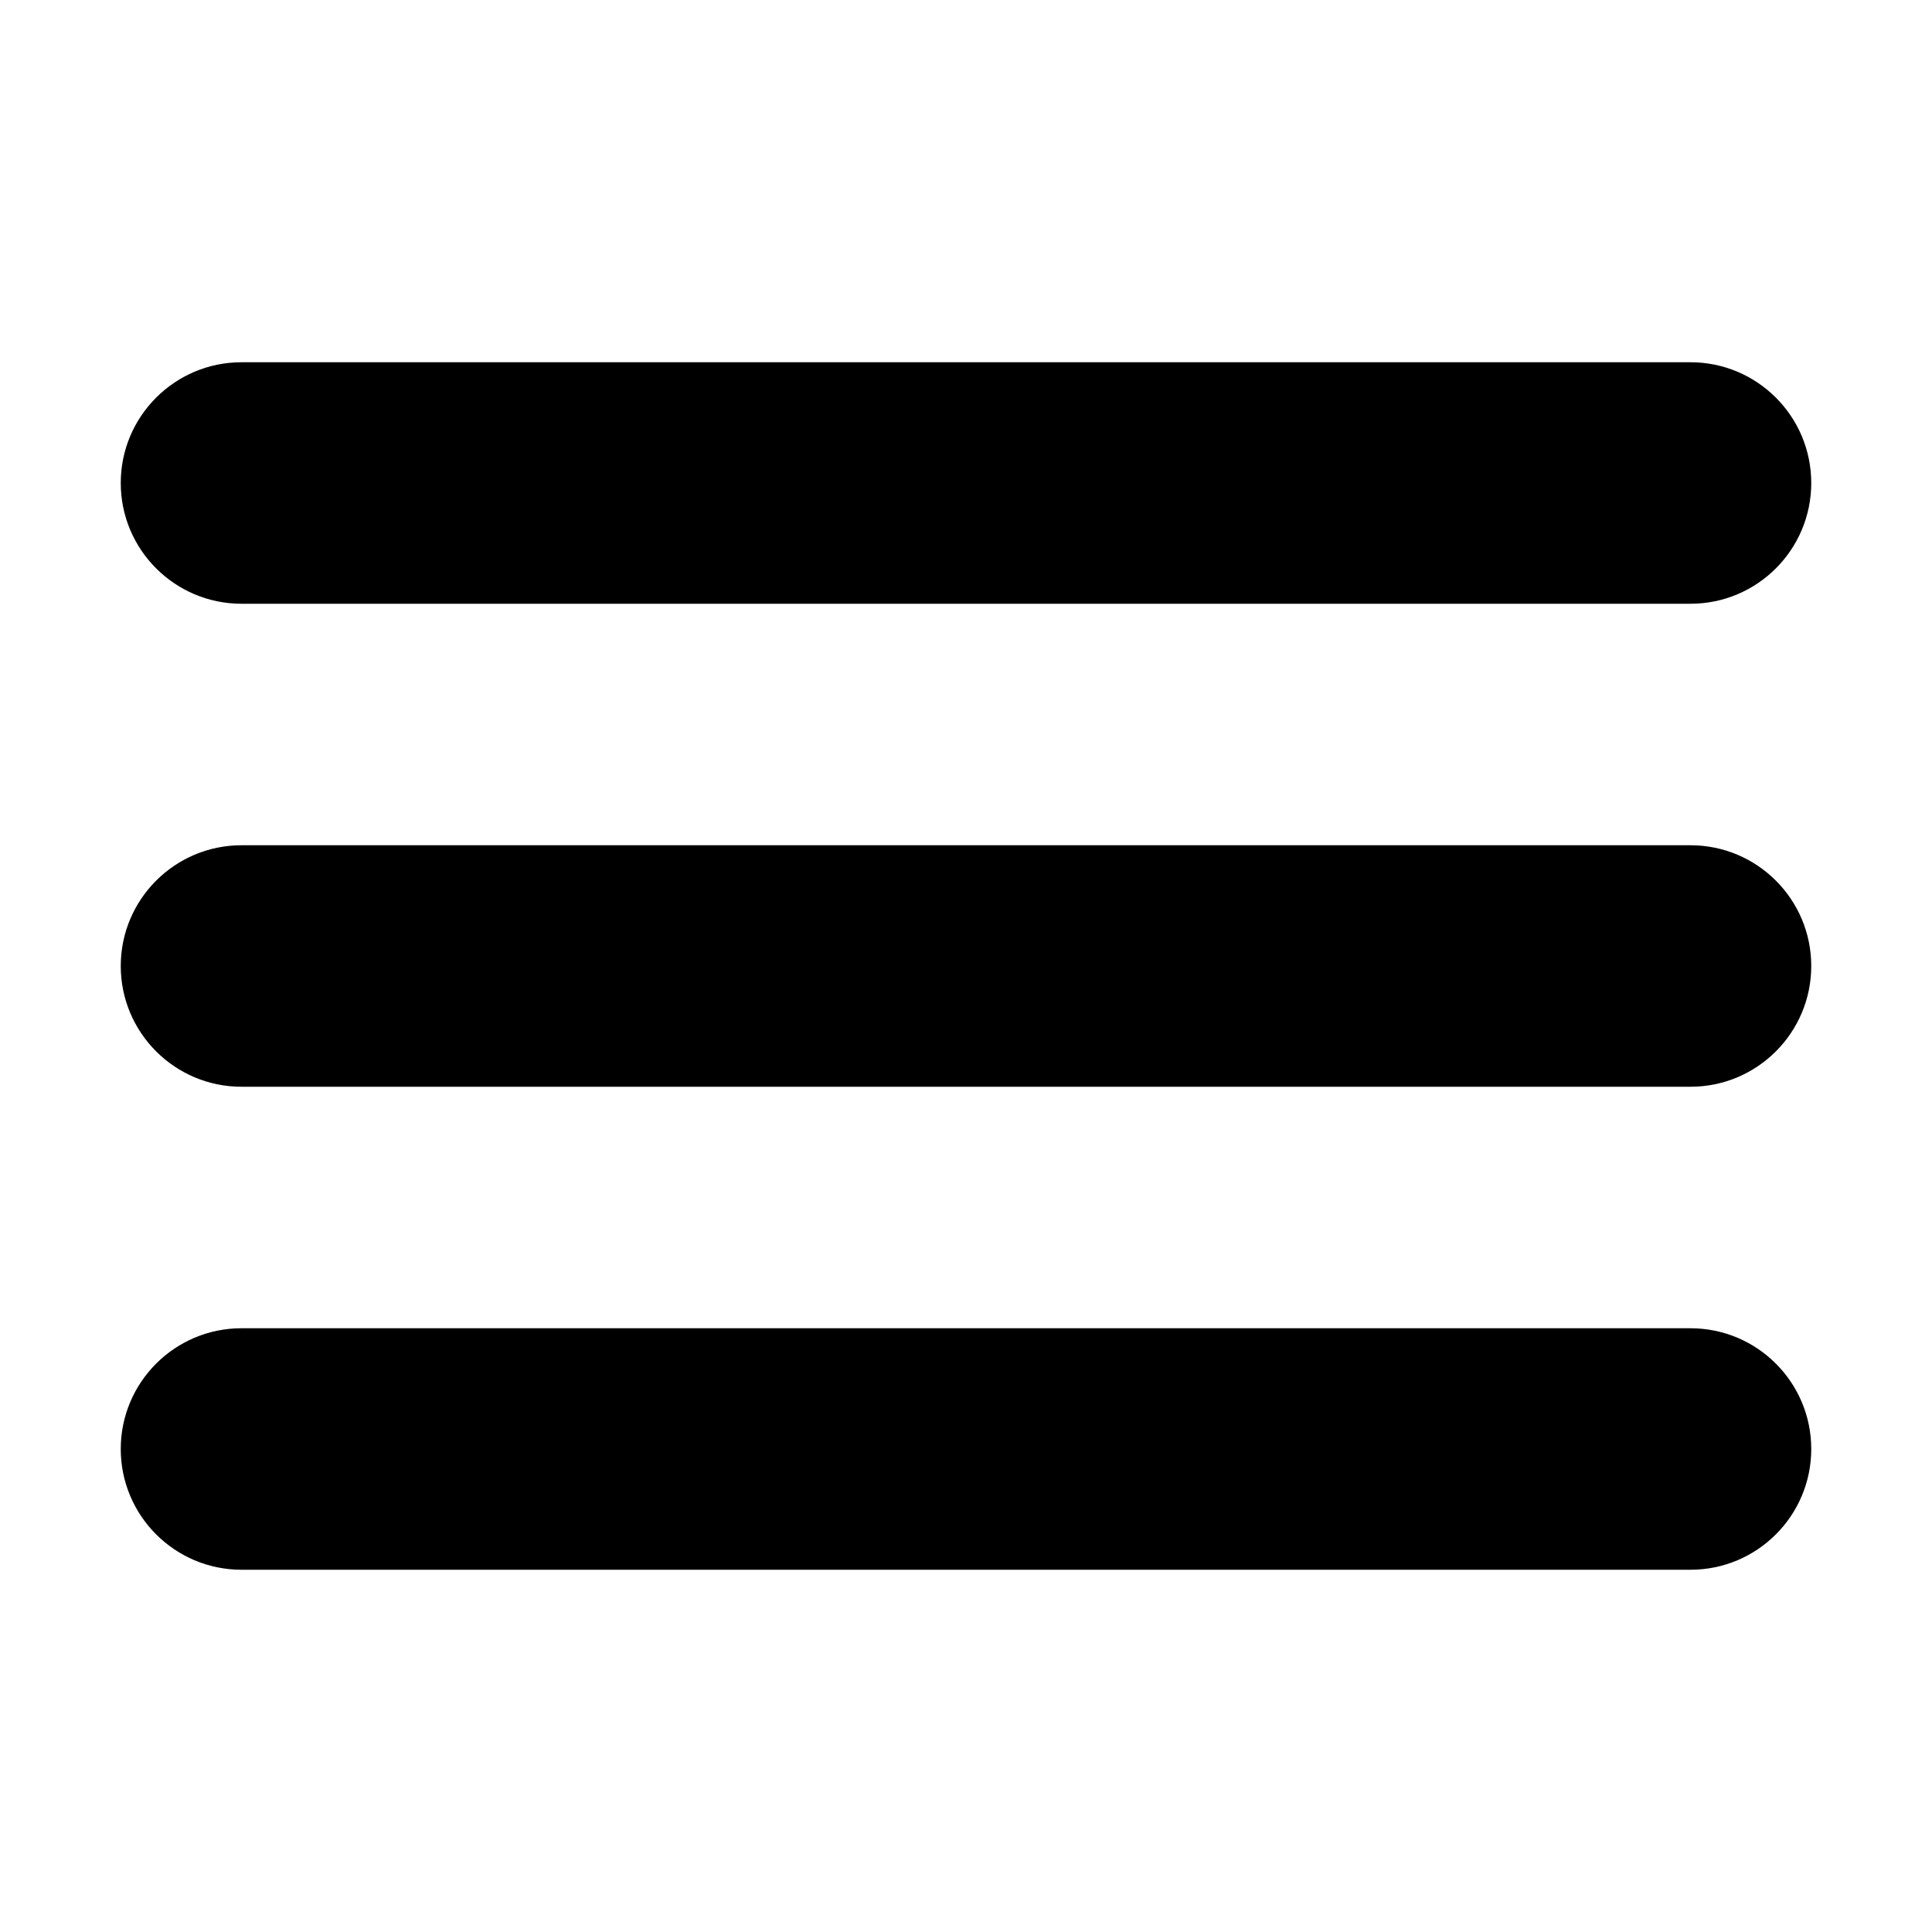
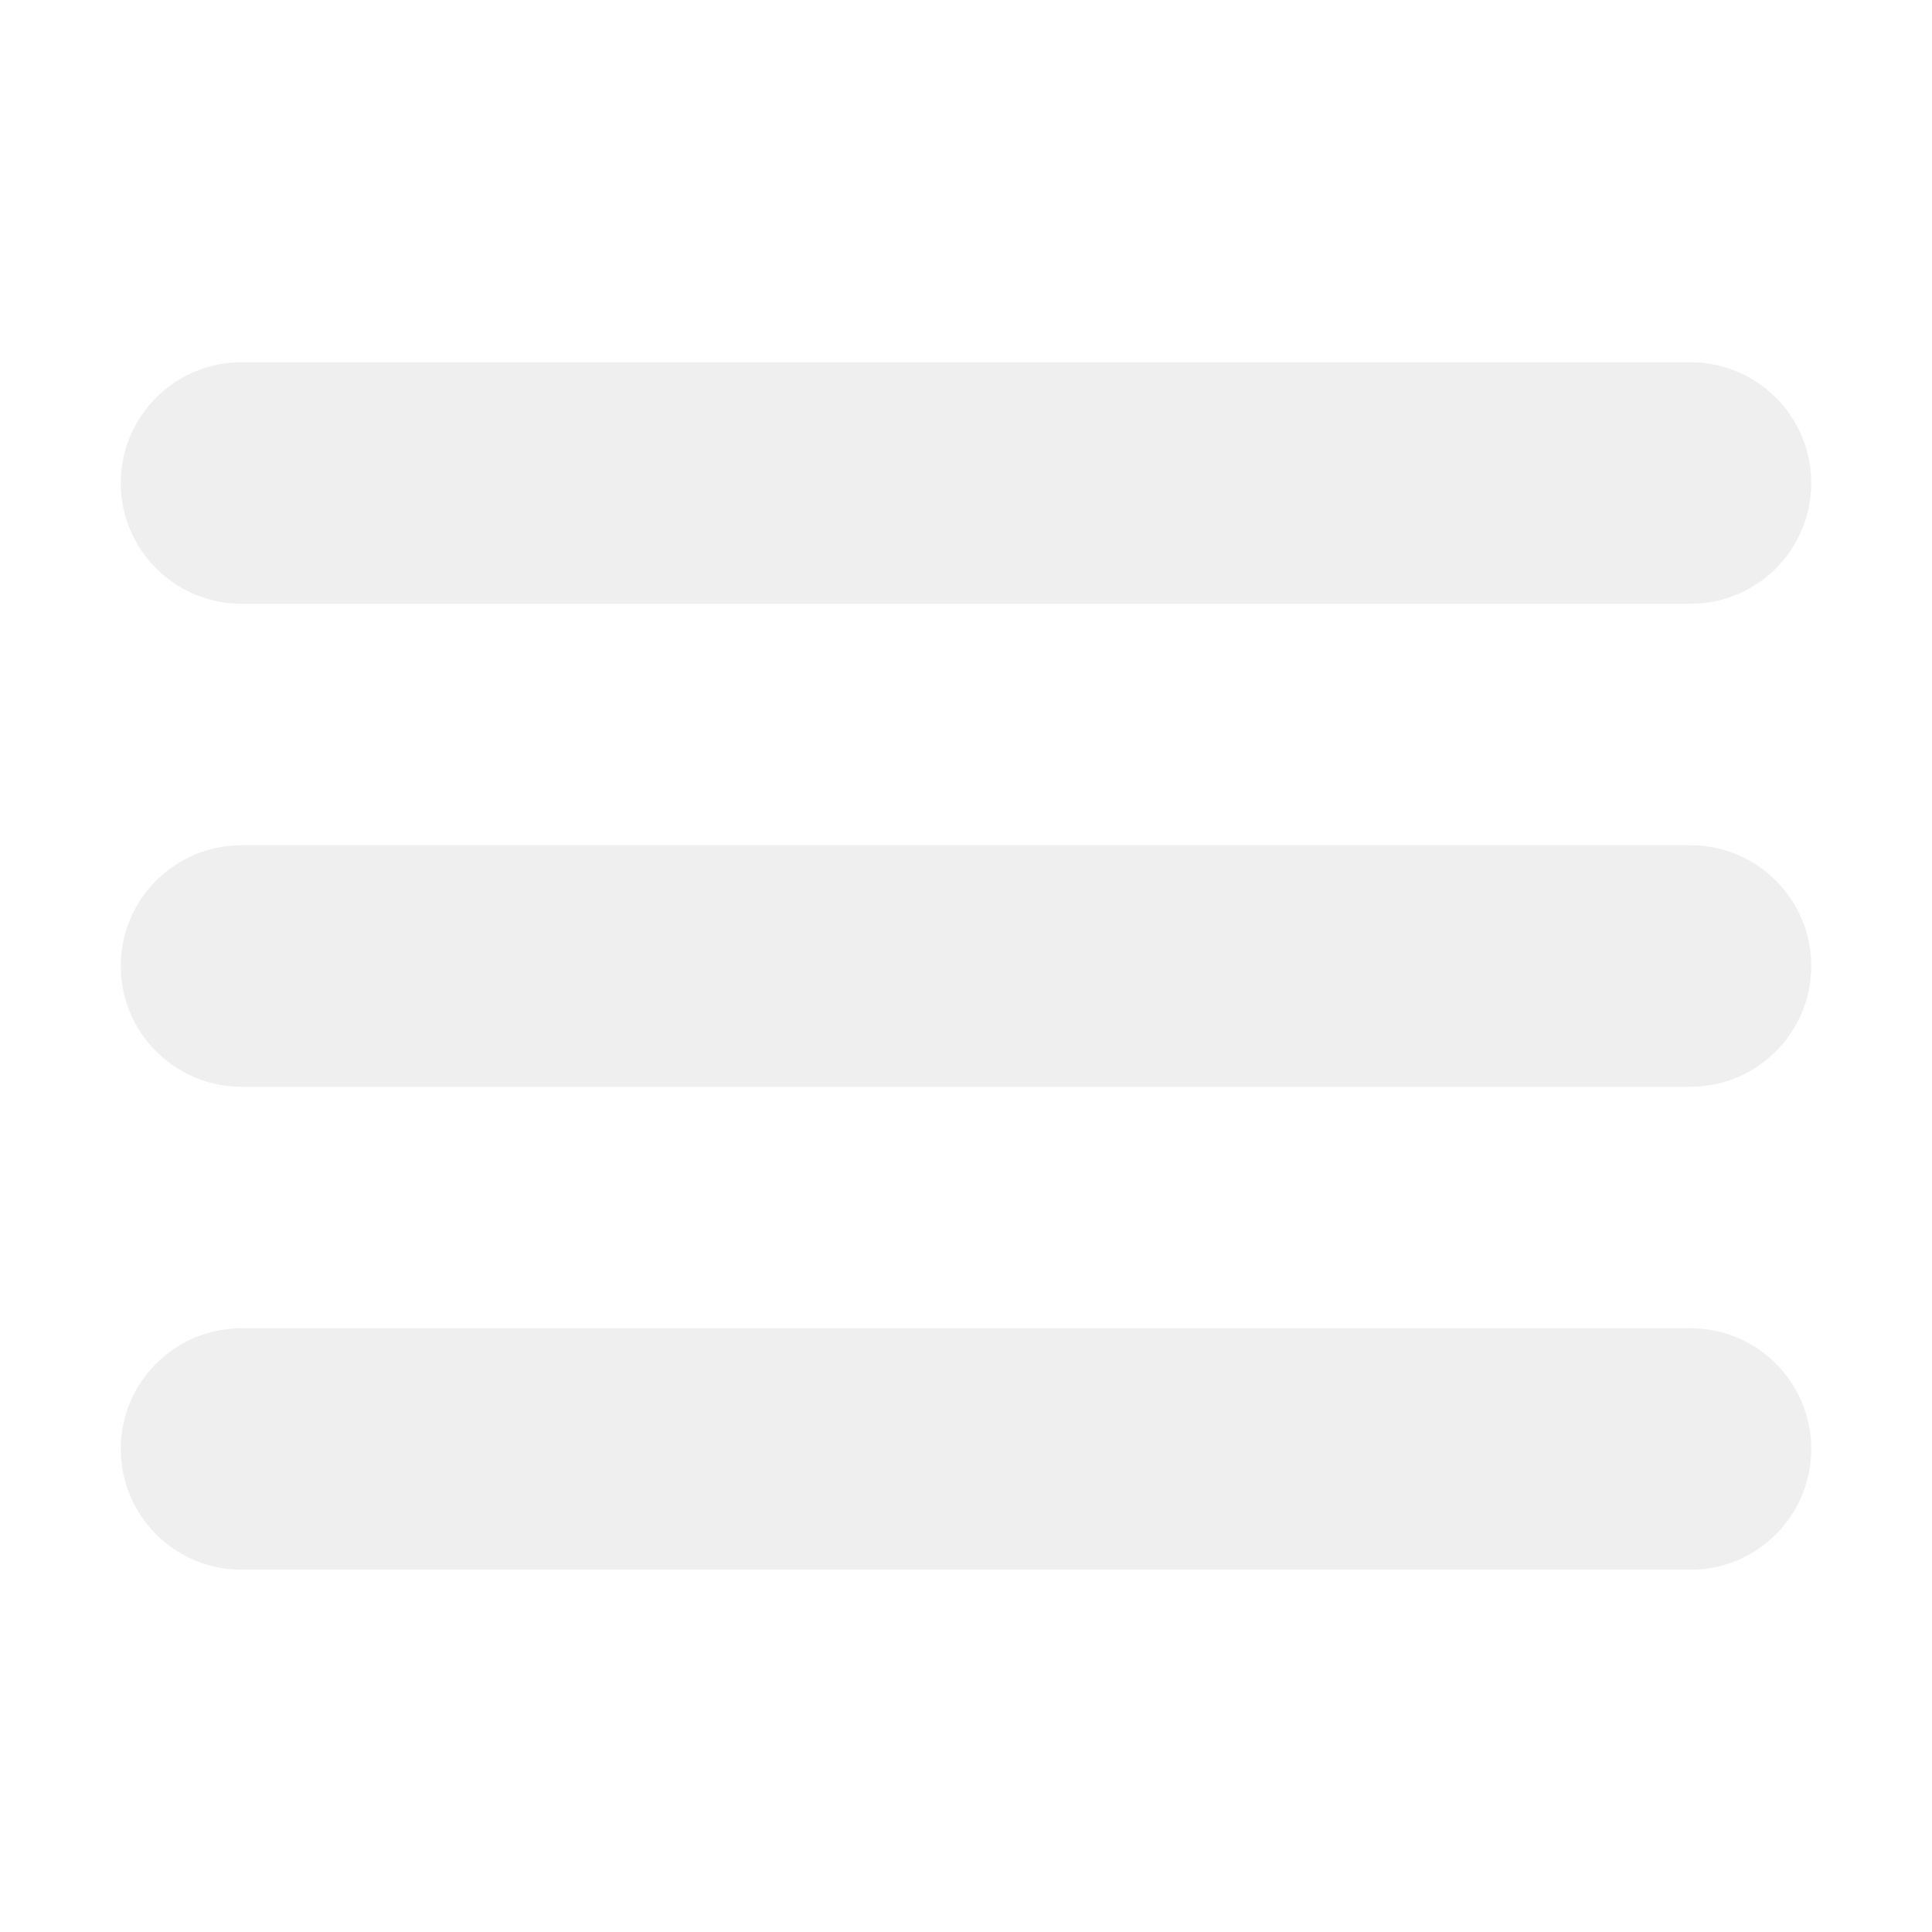
<svg xmlns="http://www.w3.org/2000/svg" height="32px" id="Layer_1" style="enable-background:new 0 0 32 32;" version="1.1" viewBox="0 0 32 32" width="32px" xml:space="preserve">
-   <path d="M4,10h24c1.104,0,2-0.896,2-2s-0.896-2-2-2H4C2.896,6,2,6.896,2,8S2.896,10,4,10z M28,14H4c-1.104,0-2,0.896-2,2  s0.896,2,2,2h24c1.104,0,2-0.896,2-2S29.104,14,28,14z M28,22H4c-1.104,0-2,0.896-2,2s0.896,2,2,2h24c1.104,0,2-0.896,2-2  S29.104,22,28,22z" />
+   <path fill="#efefef" d="M4,10h24c1.104,0,2-0.896,2-2s-0.896-2-2-2H4C2.896,6,2,6.896,2,8S2.896,10,4,10z M28,14H4c-1.104,0-2,0.896-2,2  s0.896,2,2,2h24c1.104,0,2-0.896,2-2S29.104,14,28,14z M28,22H4c-1.104,0-2,0.896-2,2s0.896,2,2,2h24c1.104,0,2-0.896,2-2  S29.104,22,28,22z" />
</svg>
